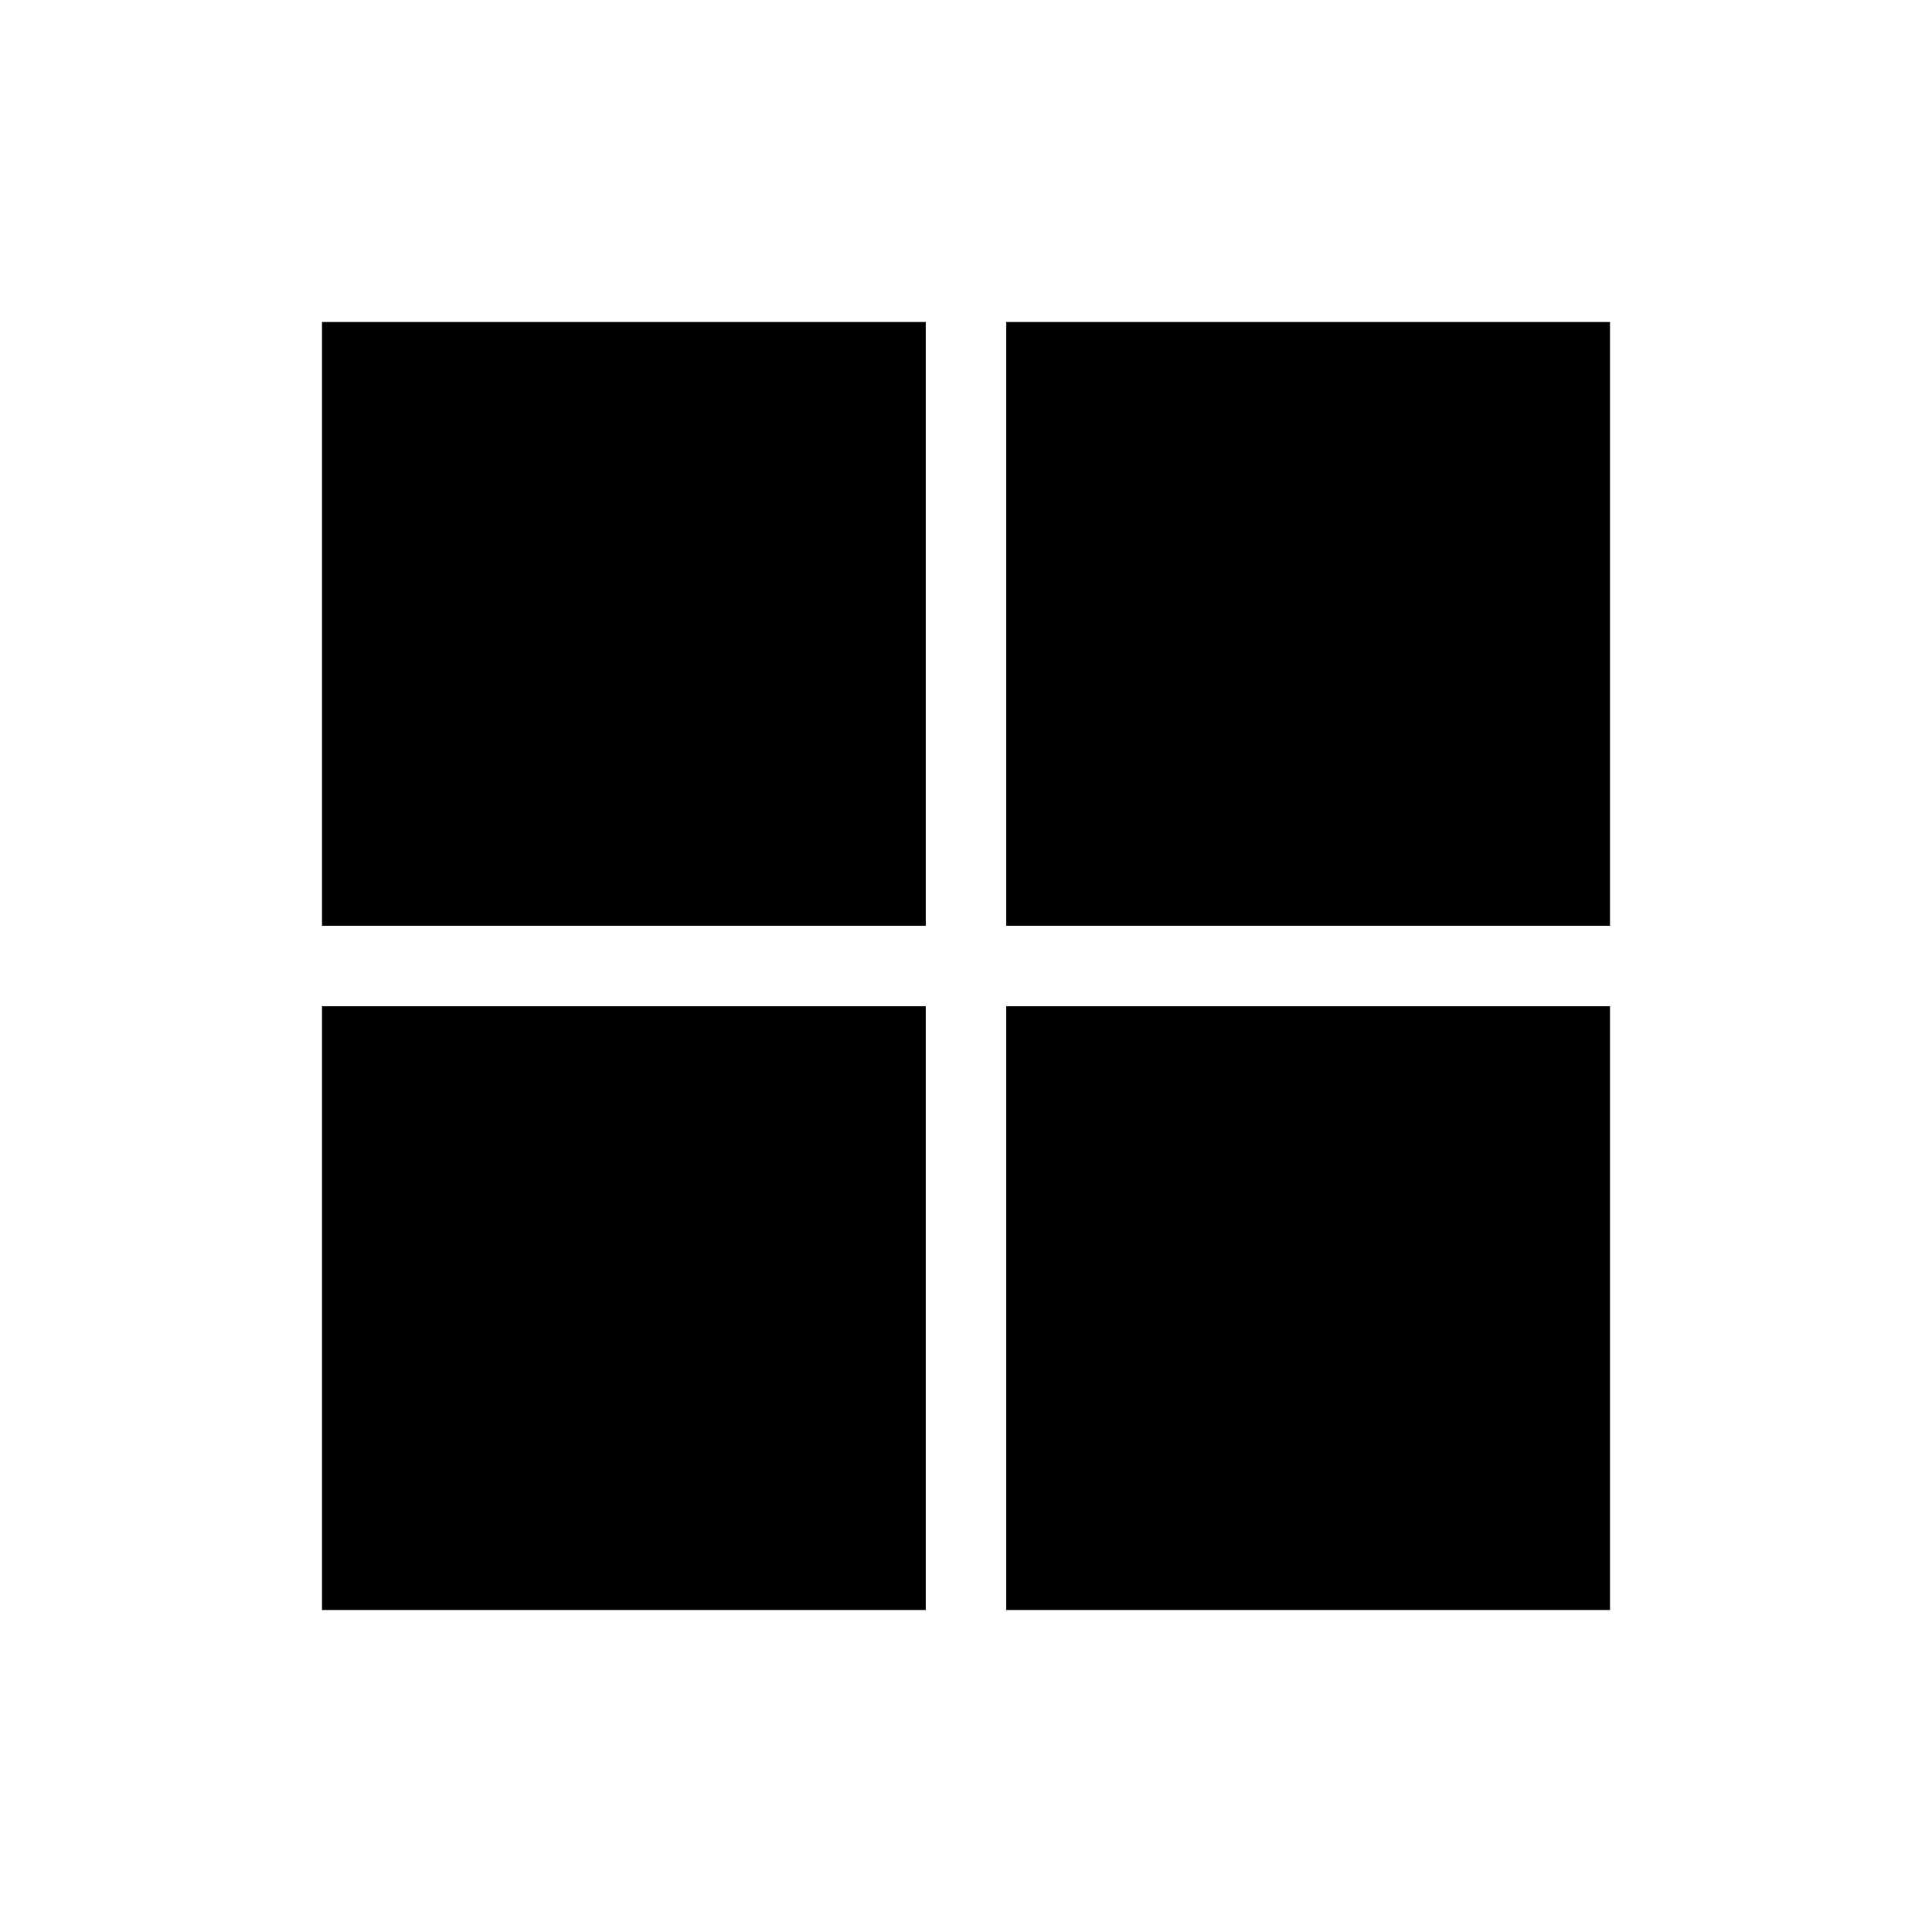
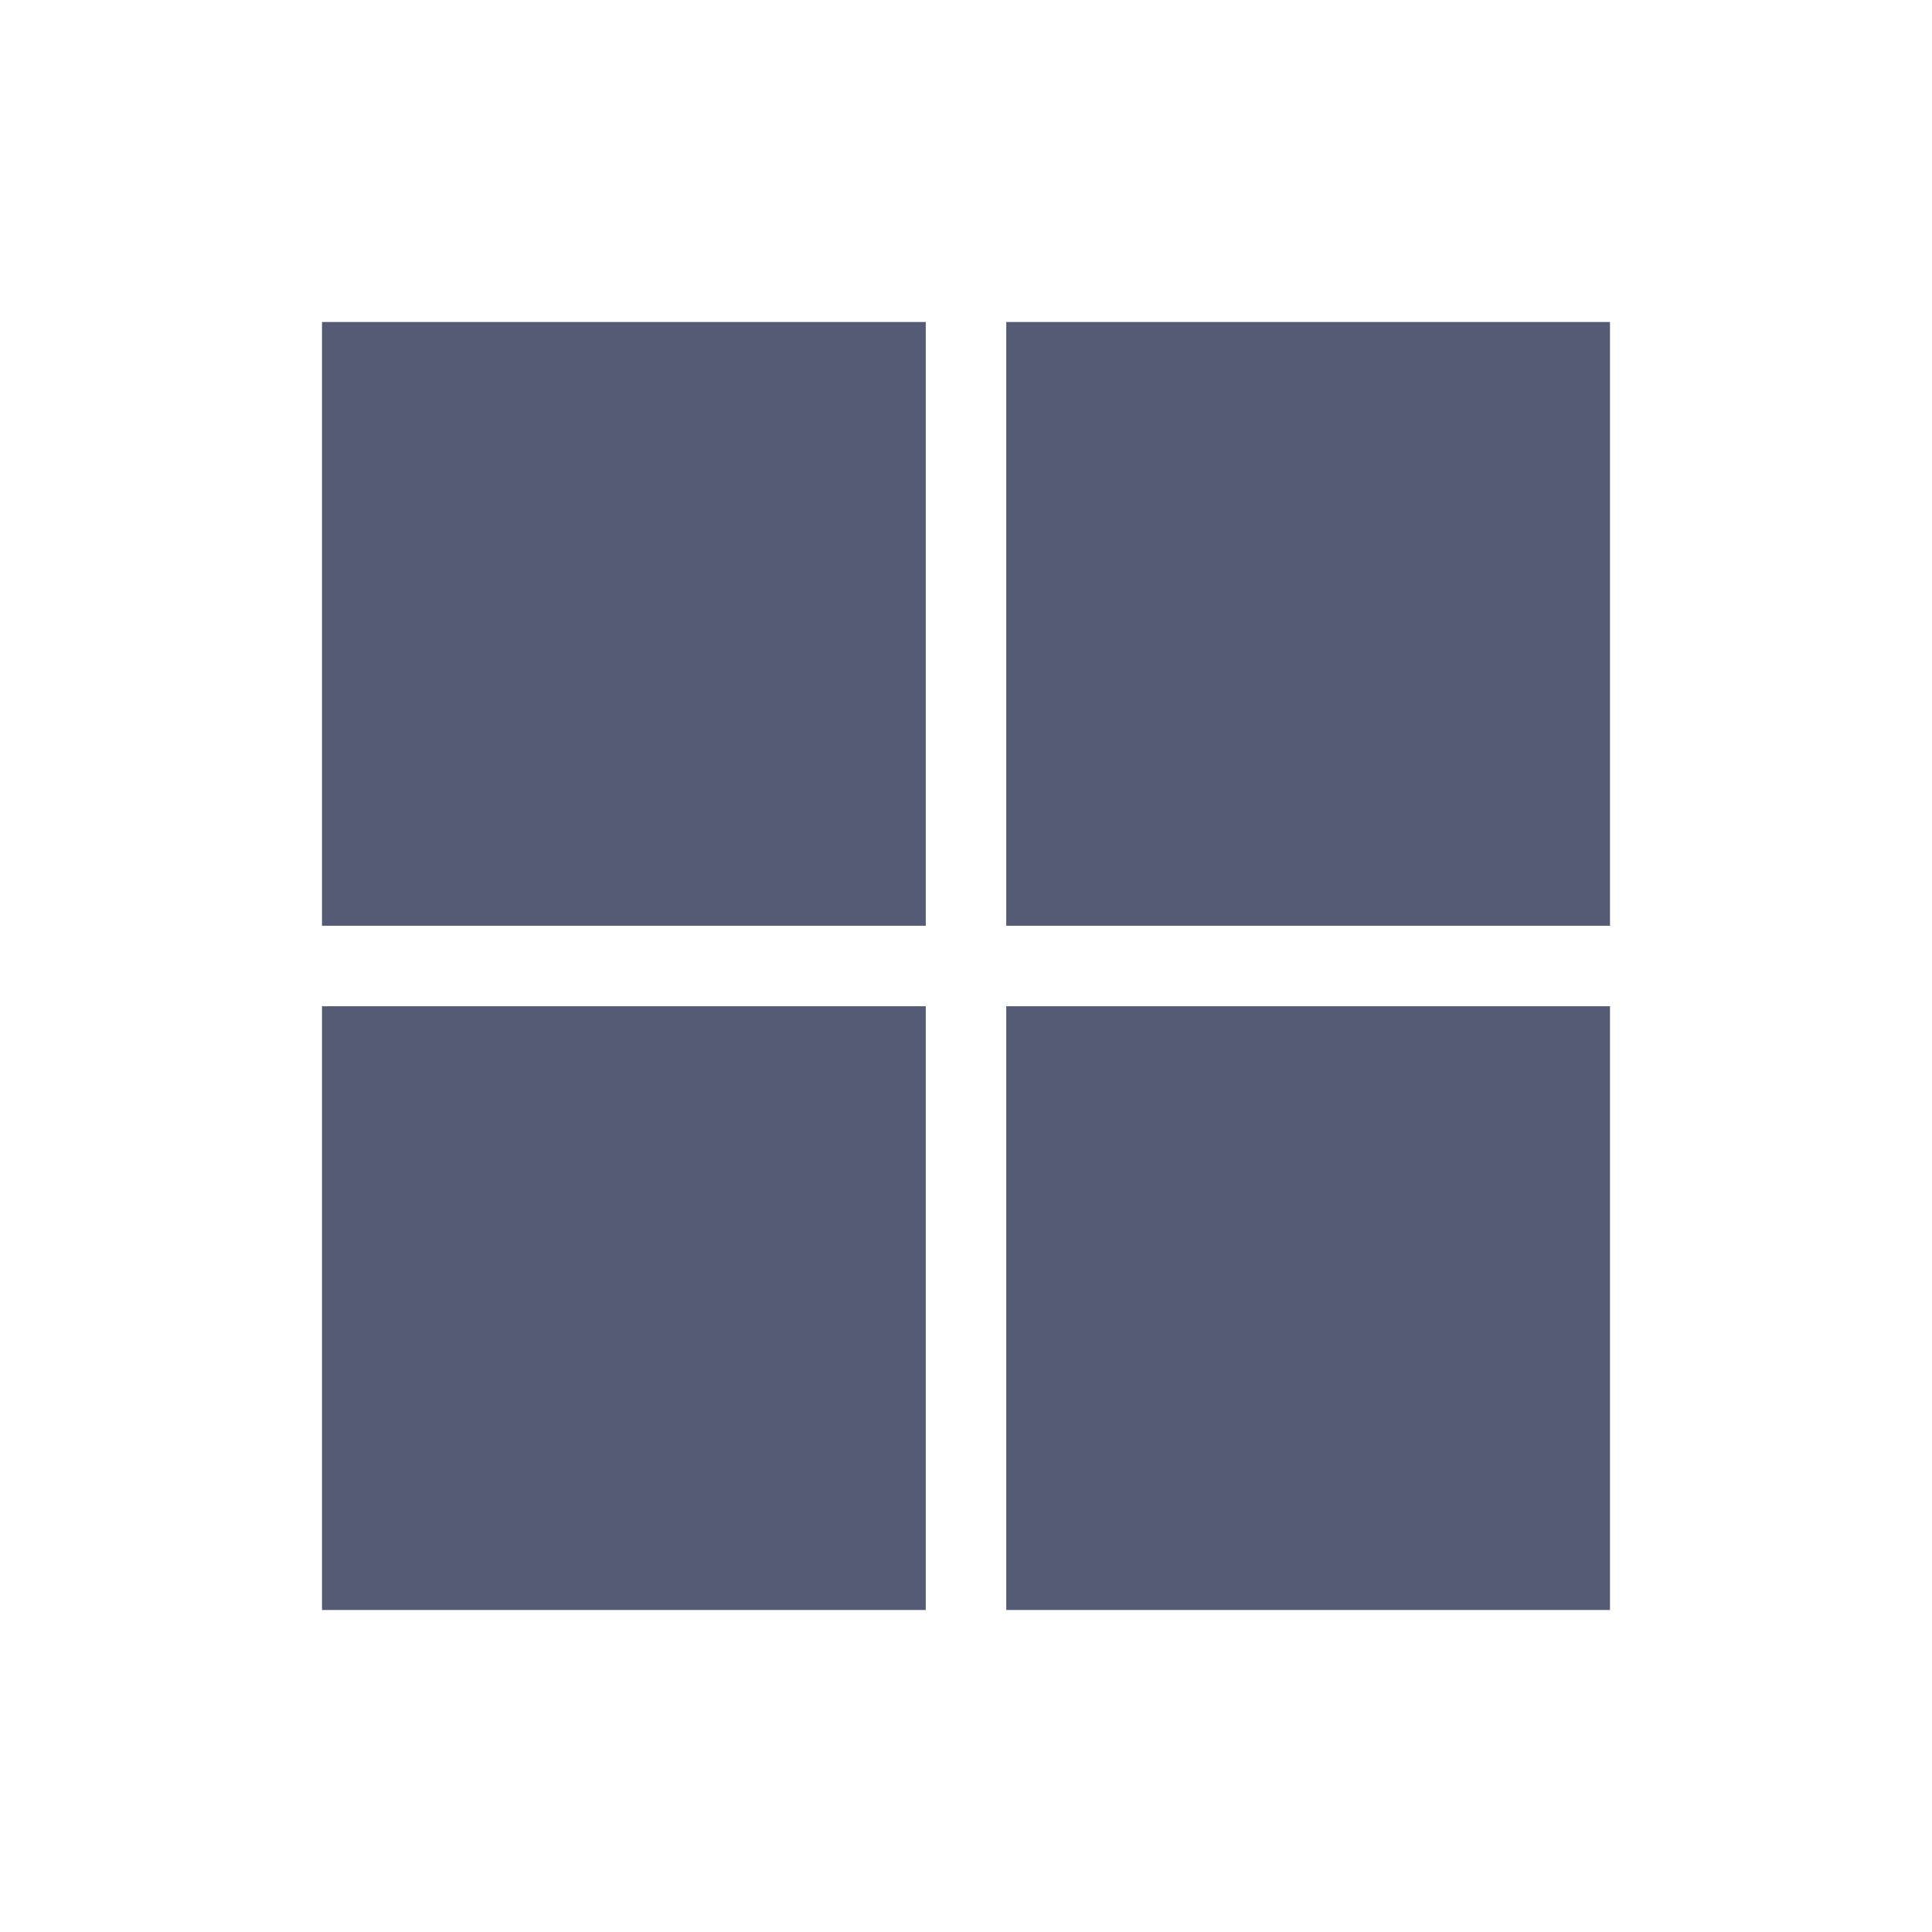
<svg xmlns="http://www.w3.org/2000/svg" width="800px" height="800px" viewBox="0 0 24 24" fill="none">
-   <path d="M4 4H11.5V11.5H4V4ZM12.5 4H20V11.5H12.5V4ZM4 12.5H11.5V20H4V12.5ZM12.5 12.5H20V20H12.5V12.5Z" fill="#000000" />
+   <path d="M4 4H11.5V11.5H4V4ZM12.5 4H20V11.5H12.5V4ZM4 12.5H11.5V20H4V12.5ZM12.5 12.5H20V20H12.5V12.5Z" fill="#555A75" />
</svg>
